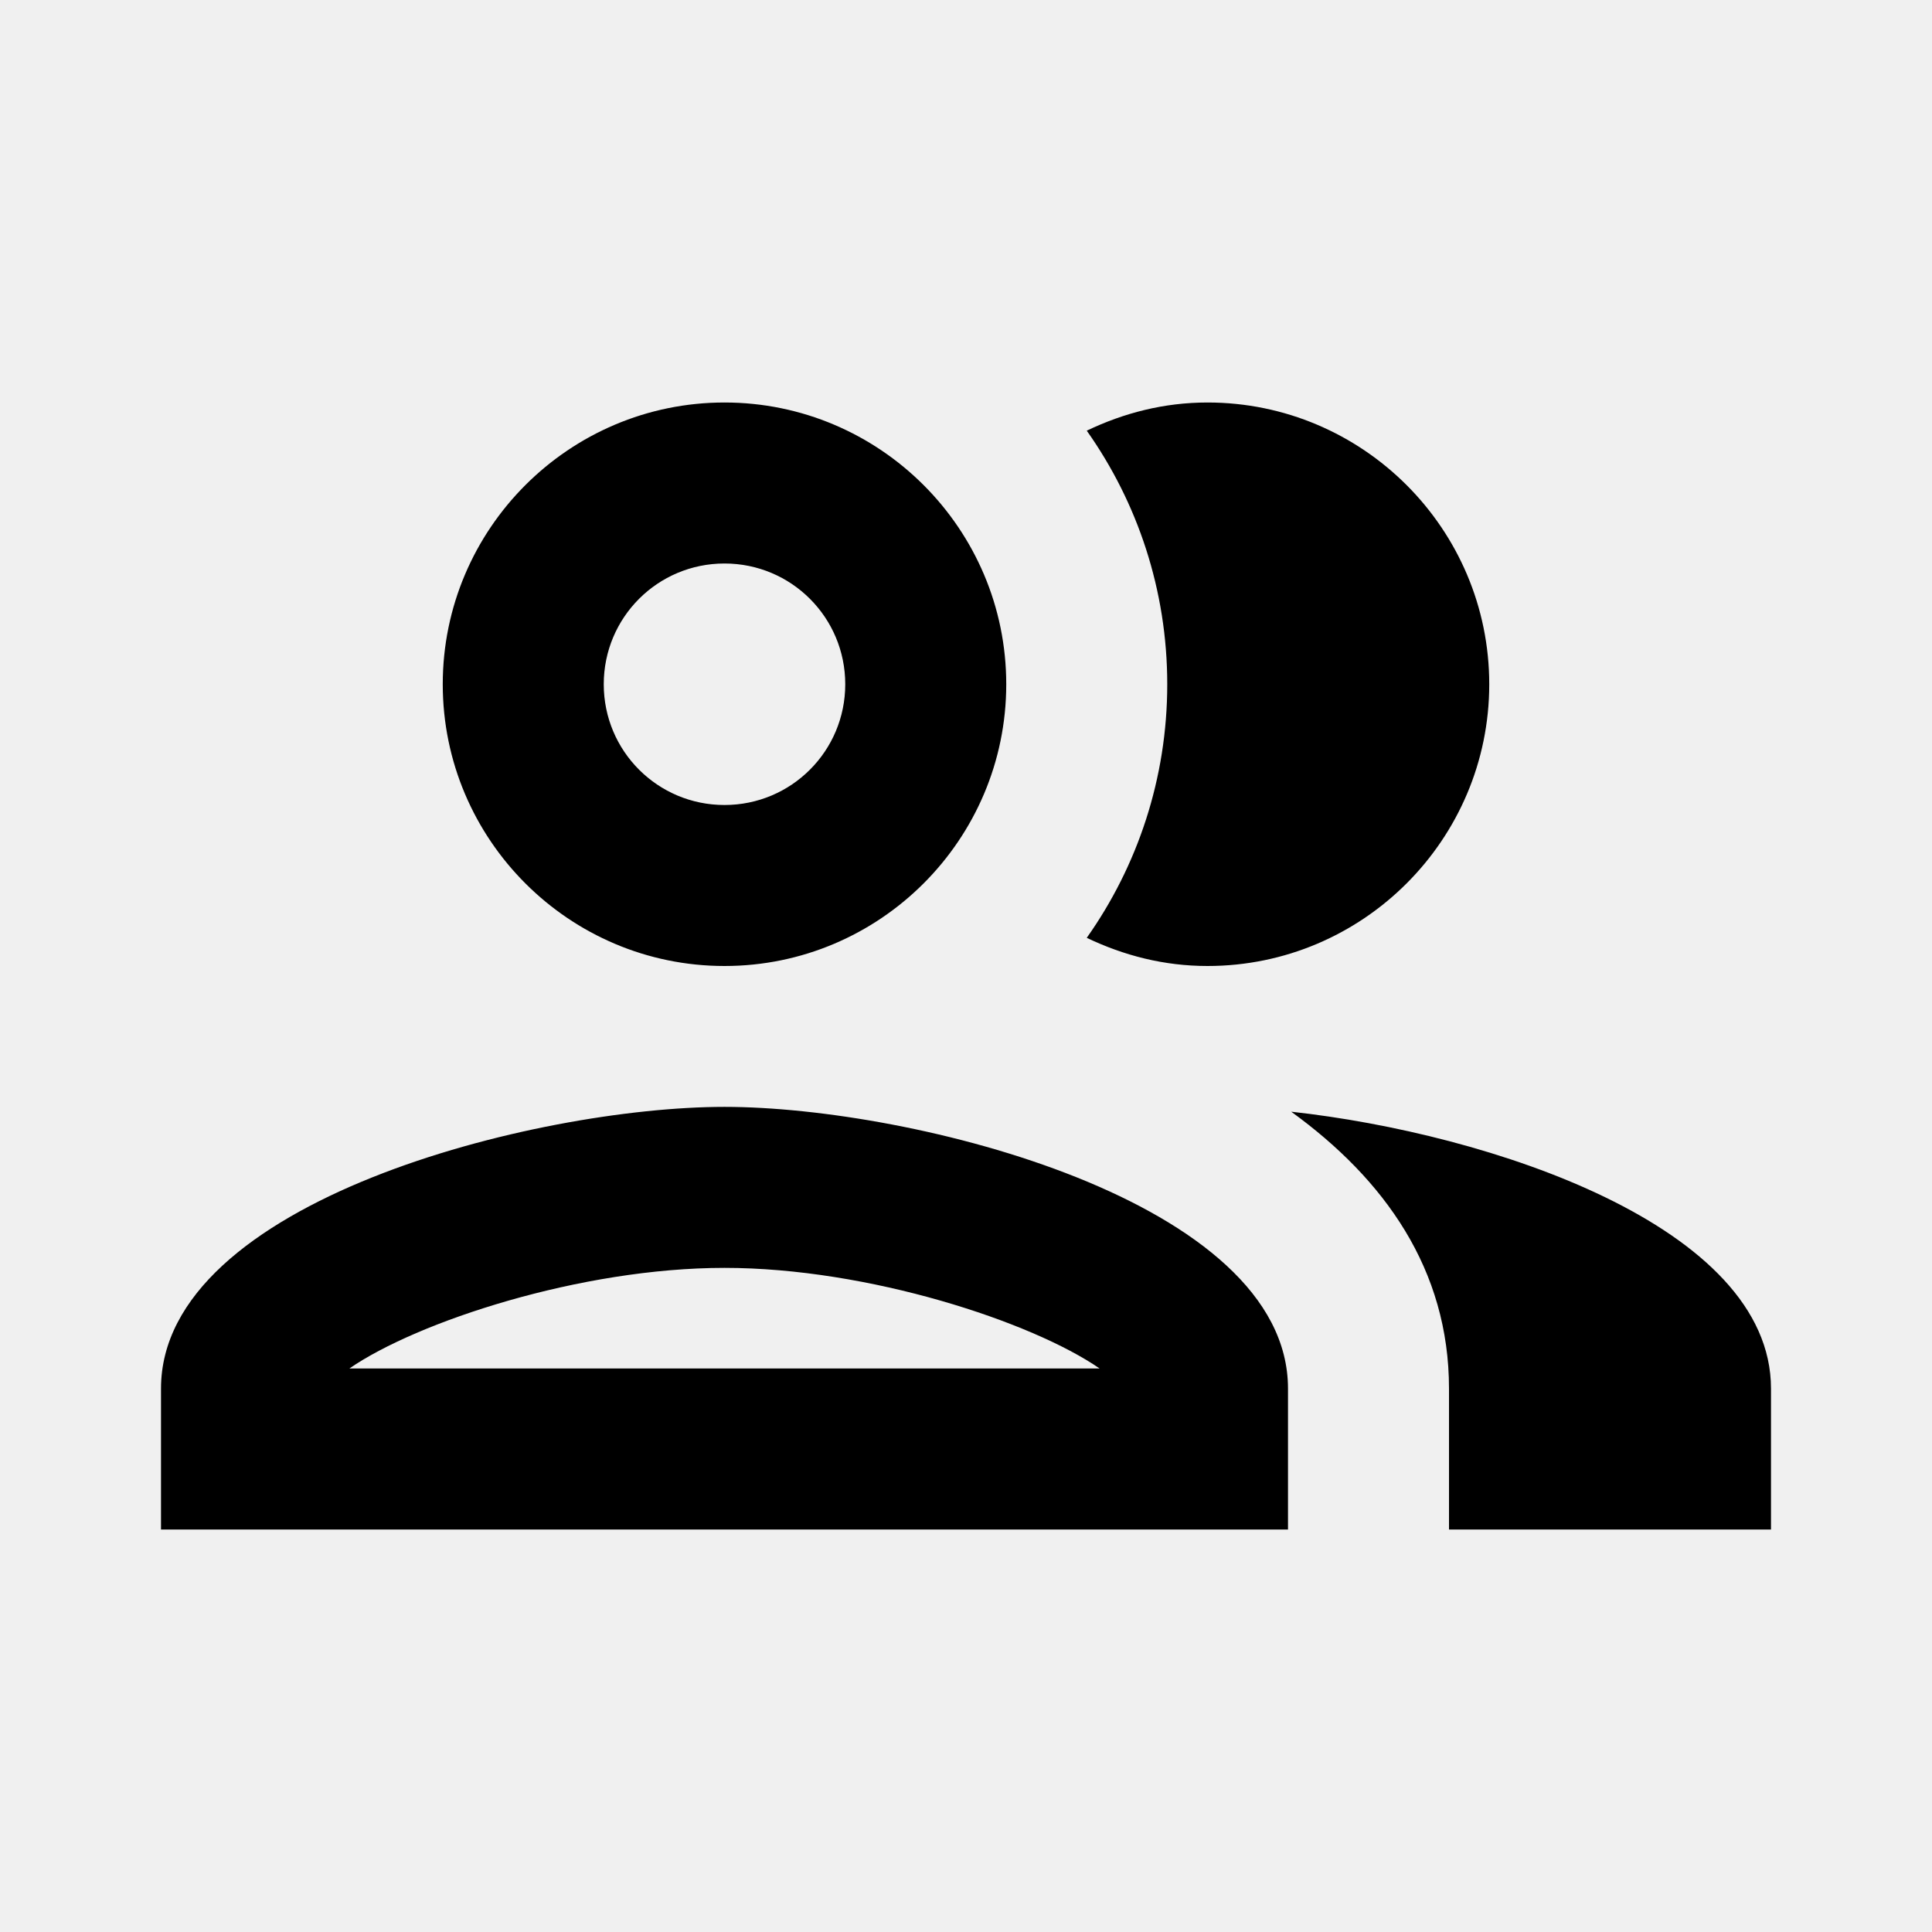
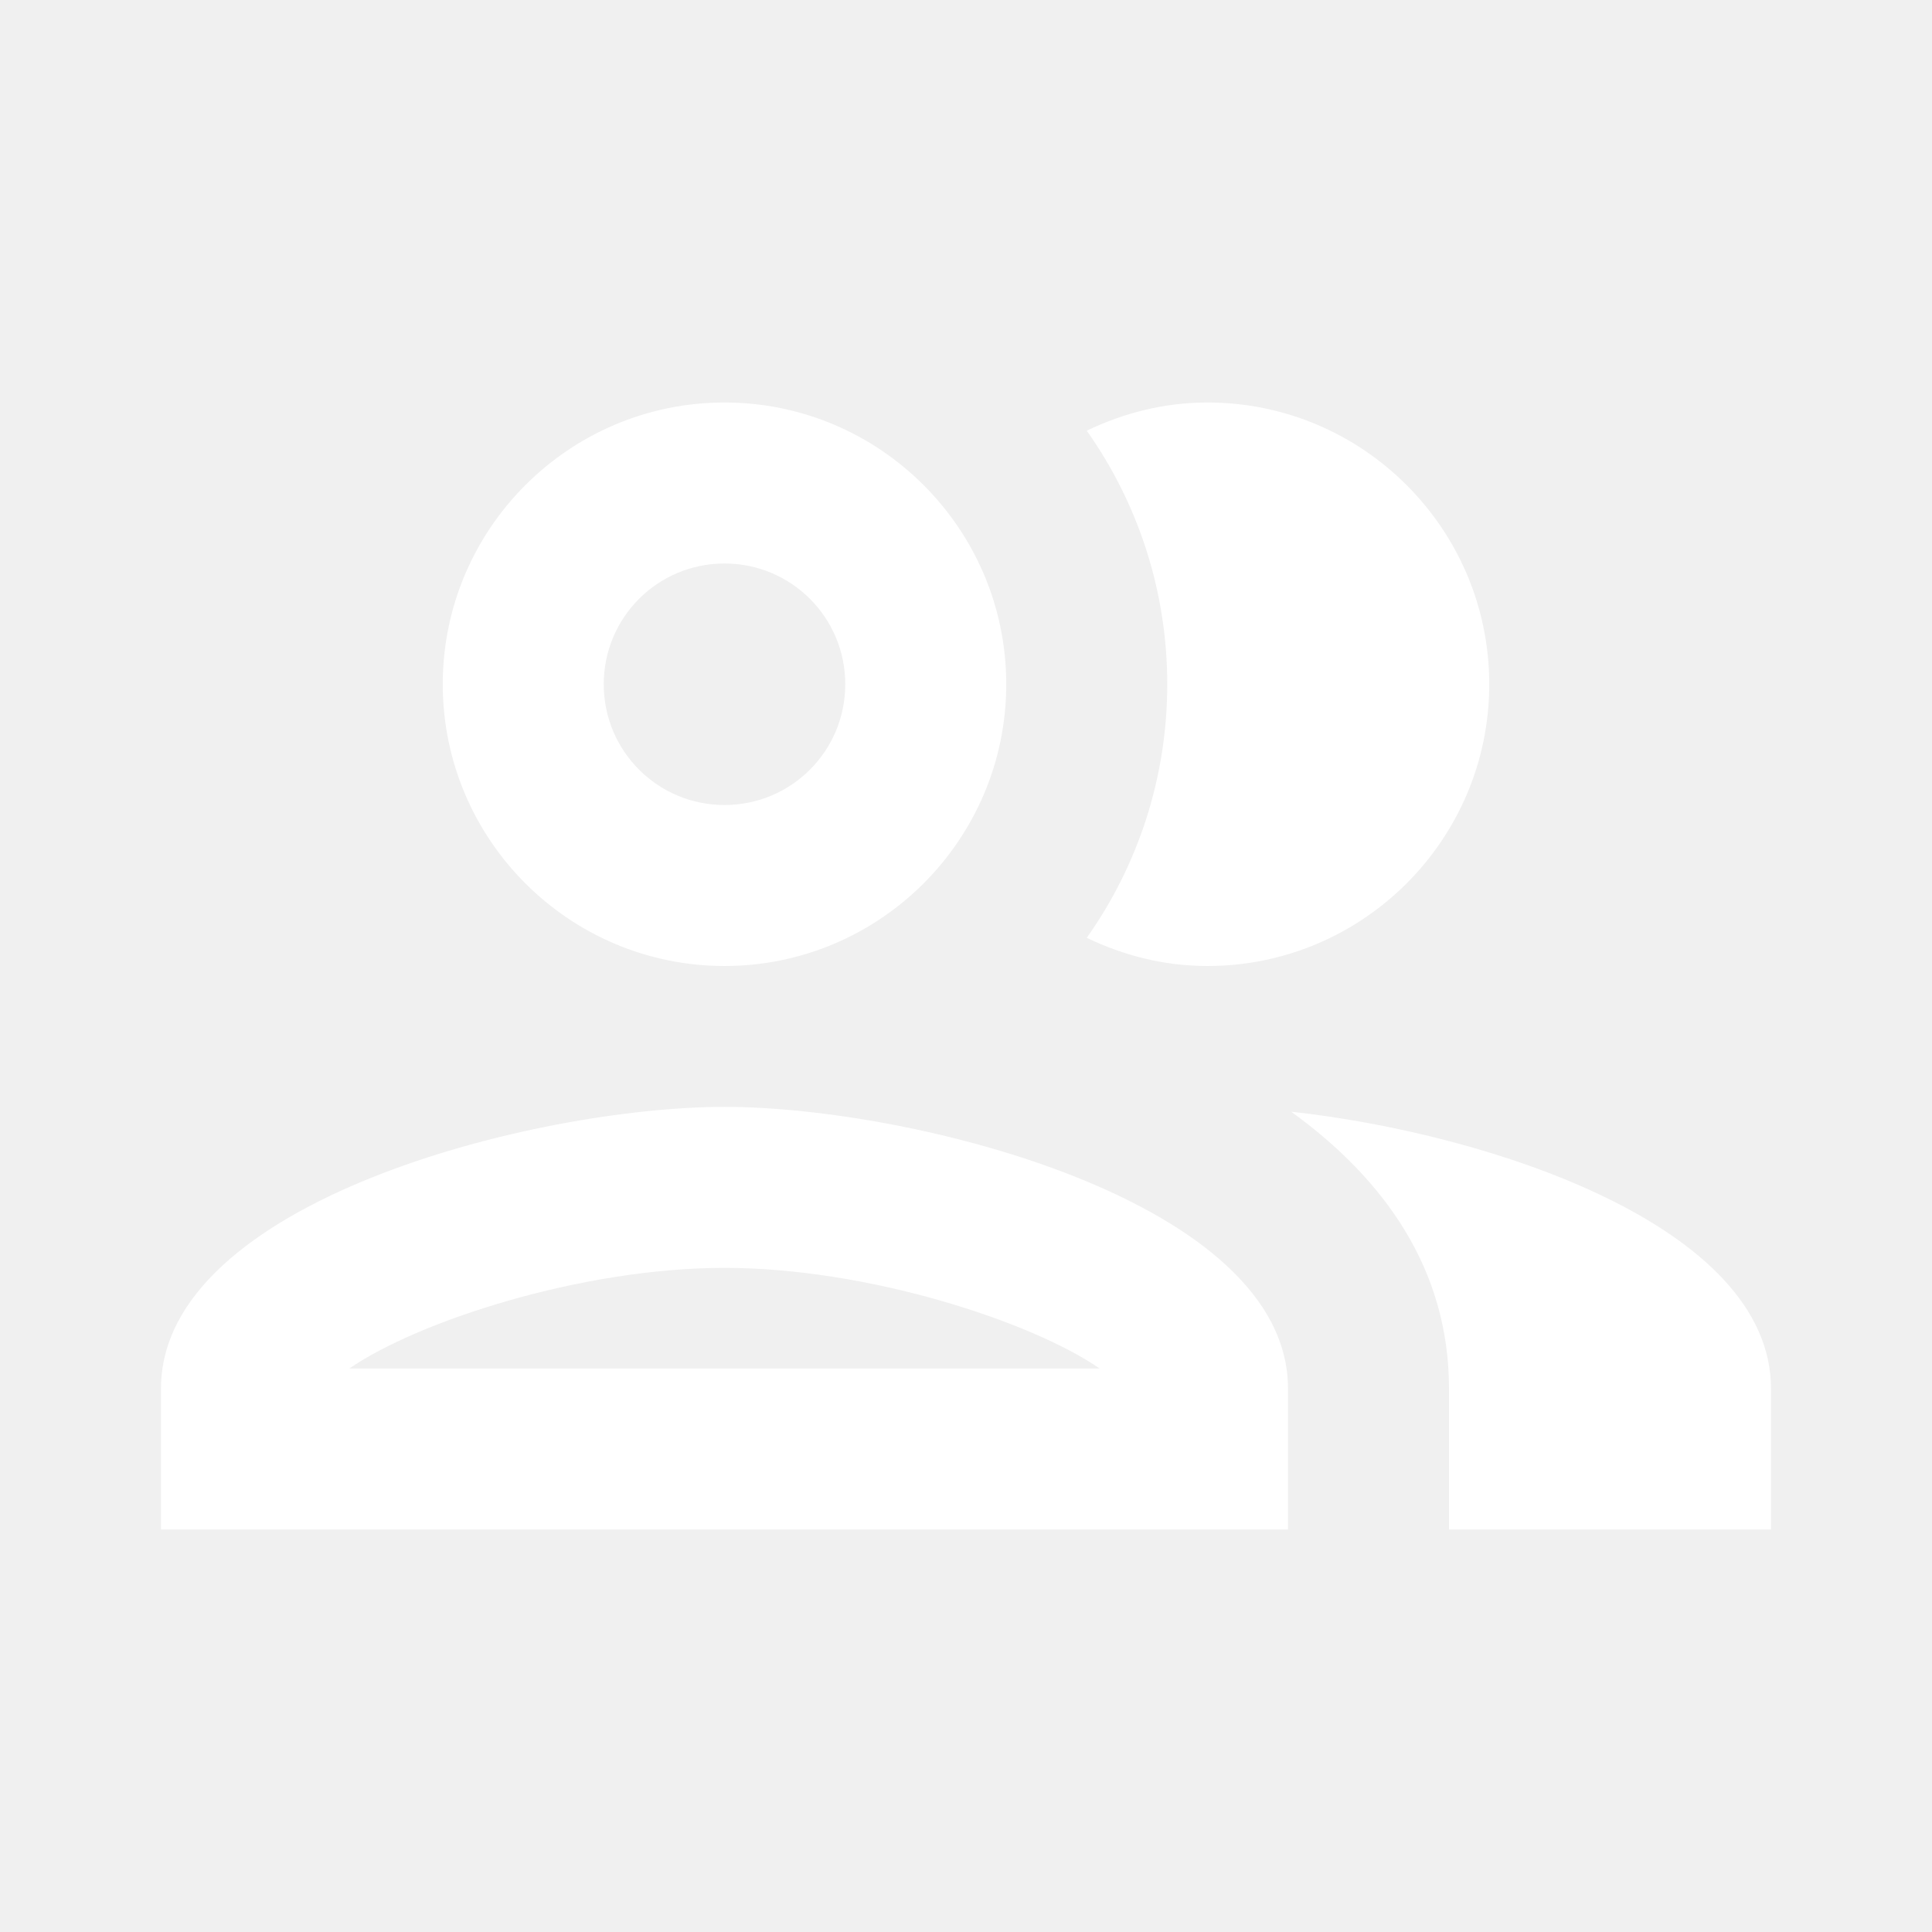
- <svg xmlns="http://www.w3.org/2000/svg" viewBox="0 0 24 24" fill="black" width="18px" height="18px">
+ <svg xmlns="http://www.w3.org/2000/svg" viewBox="0 0 24 24" fill="white" width="18px" height="18px">
  <path d="M0 0h24v24H0V0z" fill="none" />
  <path d="M9 13.75c-2.34 0-7 1.17-7 3.5V19h14v-1.75c0-2.33-4.66-3.5-7-3.5zM4.34 17c.84-.58 2.87-1.25 4.66-1.25s3.82.67 4.66 1.25H4.34zM9 12c1.93 0 3.5-1.57 3.5-3.5S10.93 5 9 5 5.5 6.57 5.5 8.5 7.07 12 9 12zm0-5c.83 0 1.5.67 1.5 1.5S9.83 10 9 10s-1.5-.67-1.5-1.5S8.17 7 9 7zm7.04 6.81c1.16.84 1.96 1.96 1.96 3.44V19h4v-1.75c0-2.02-3.5-3.17-5.96-3.44zM15 12c1.93 0 3.5-1.57 3.5-3.5S16.93 5 15 5c-.54 0-1.04.13-1.5.35.63.89 1 1.98 1 3.15s-.37 2.26-1 3.15c.46.22.96.35 1.5.35z" />
</svg>
